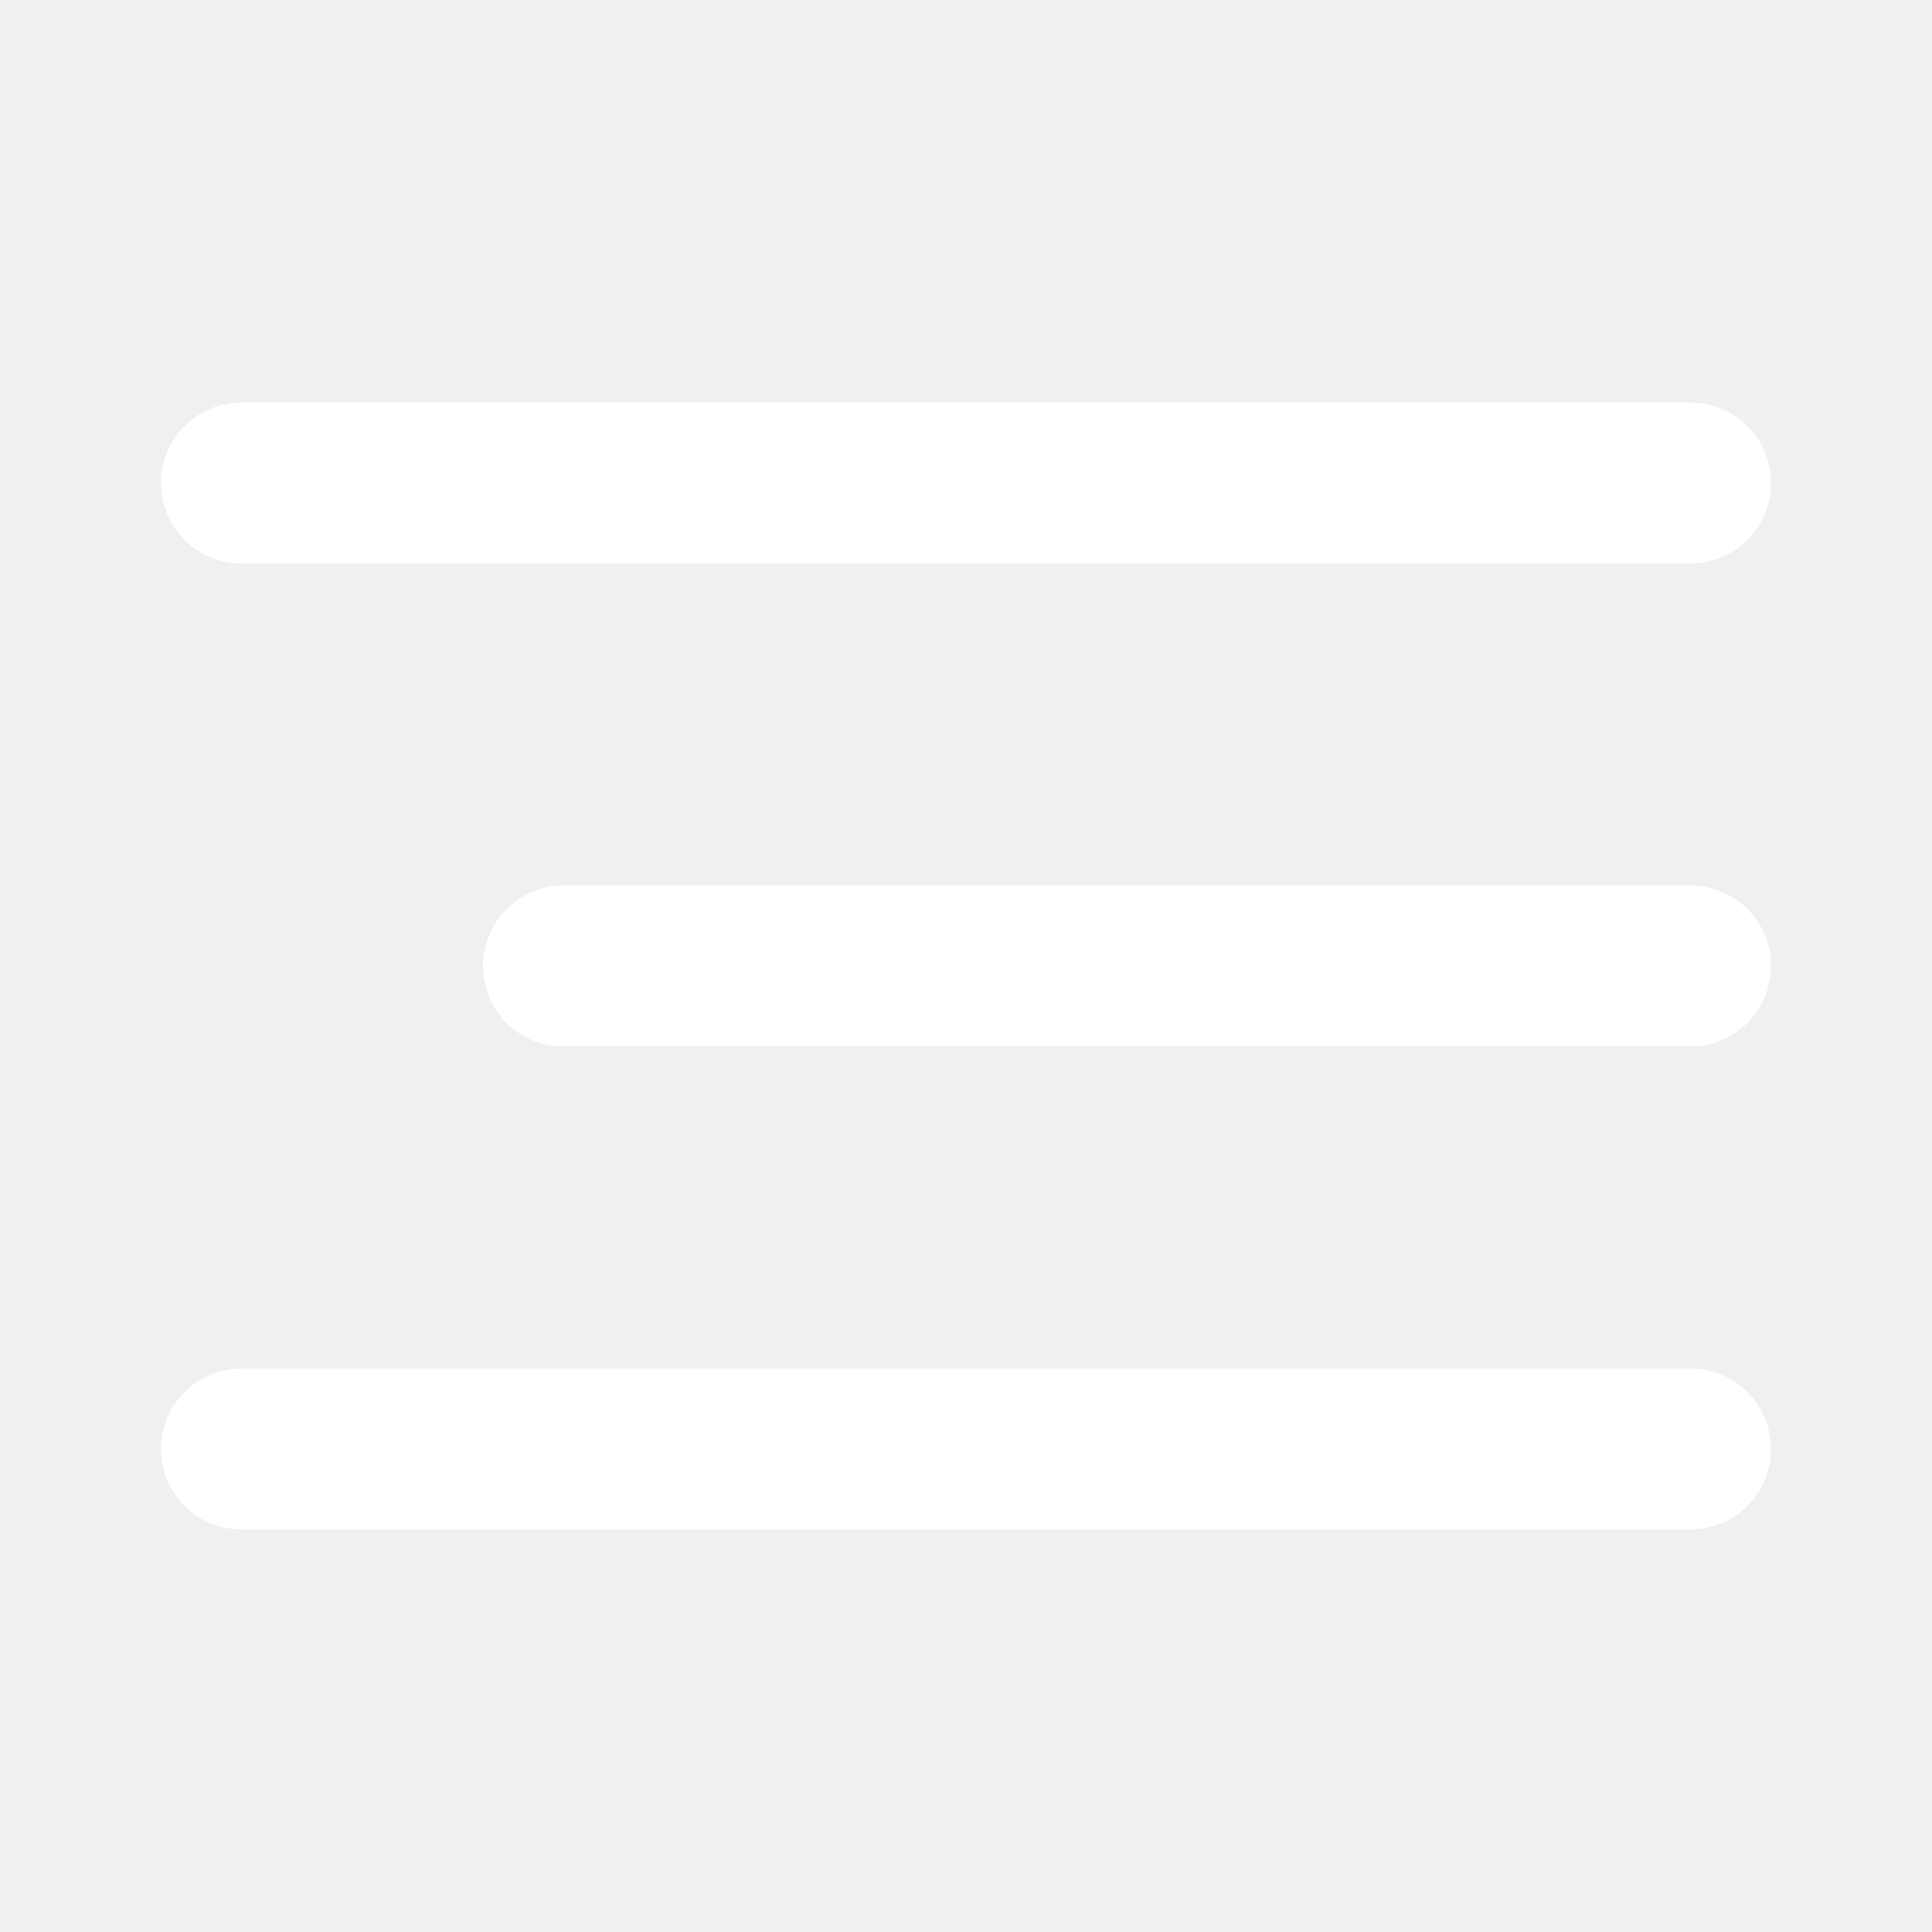
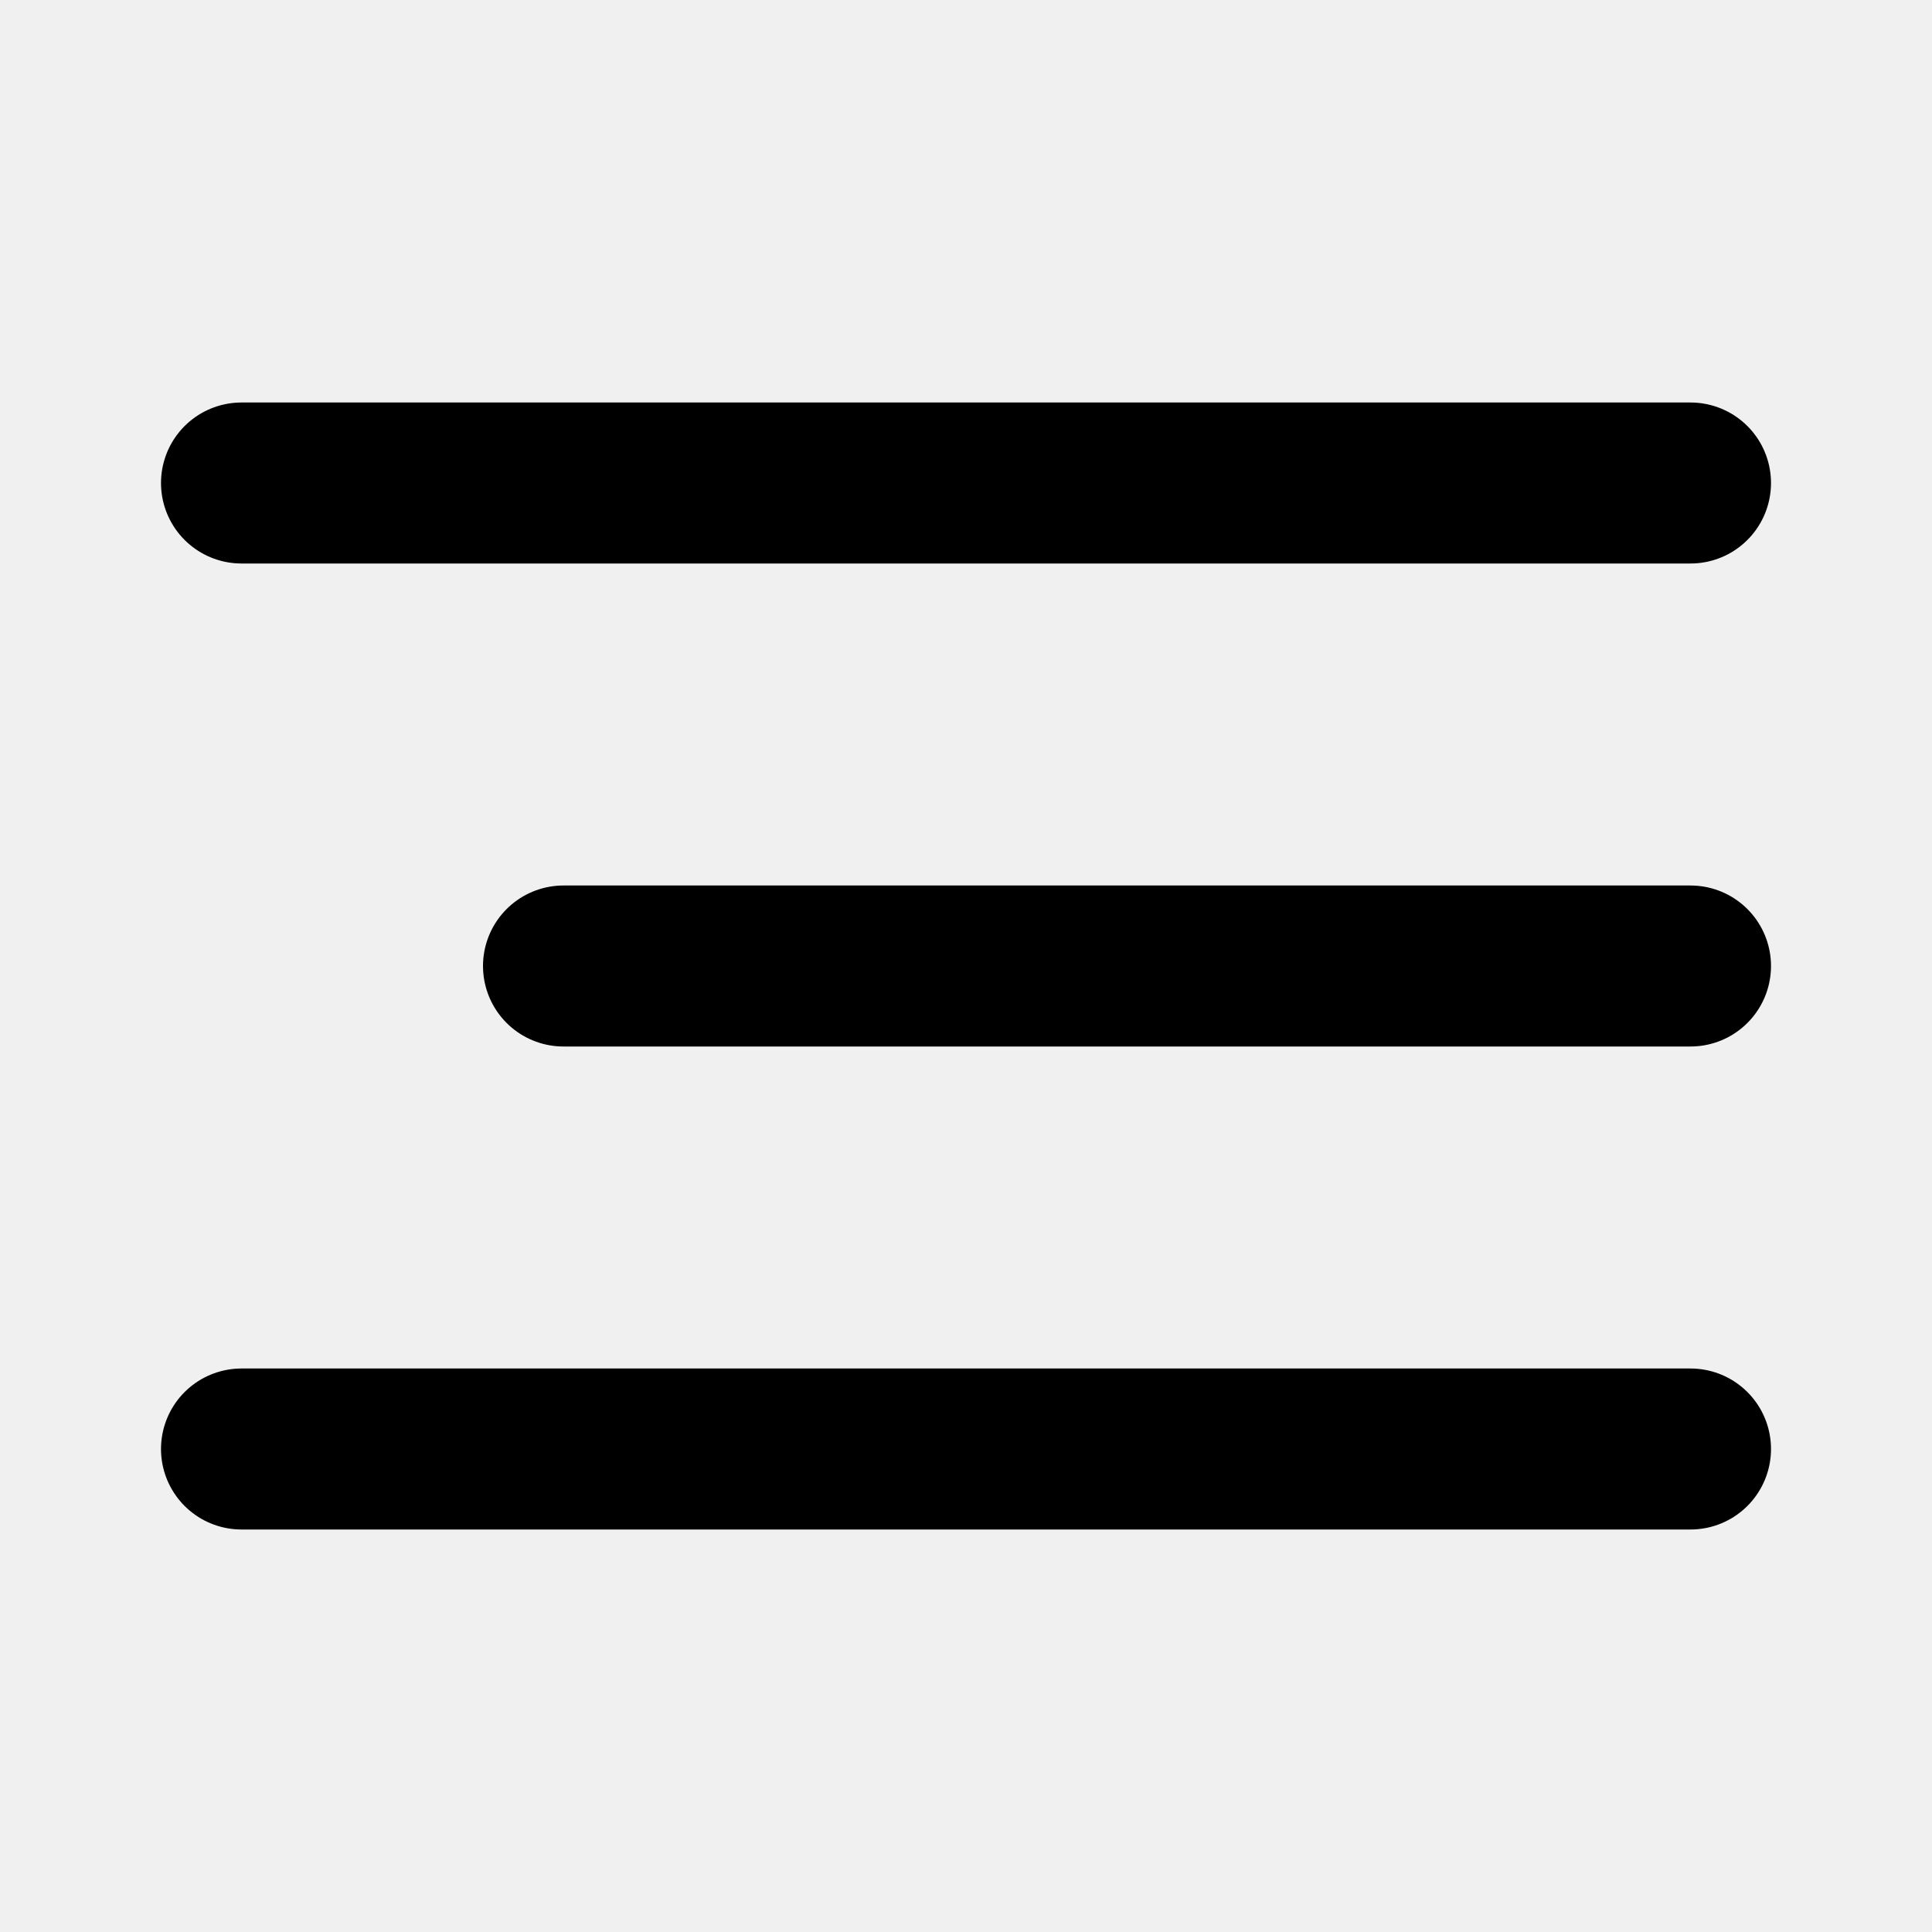
<svg xmlns="http://www.w3.org/2000/svg" width="24" height="24" viewBox="0 0 24 24" fill="none">
-   <path d="M21 12H7" stroke="white" stroke-width="2" stroke-linecap="round" stroke-linejoin="round" />
-   <path d="M21 6H3" stroke="white" stroke-width="2" stroke-linecap="round" stroke-linejoin="round" />
-   <path d="M21 18H3" stroke="white" stroke-width="2" stroke-linecap="round" stroke-linejoin="round" />
+   <path d="M21 12H7" stroke="currentColor" stroke-width="2" stroke-linecap="round" stroke-linejoin="round" />
+   <path d="M21 6H3" stroke="currentColor" stroke-width="2" stroke-linecap="round" stroke-linejoin="round" />
+   <path d="M21 18H3" stroke="currentColor" stroke-width="2" stroke-linecap="round" stroke-linejoin="round" />
</svg>
